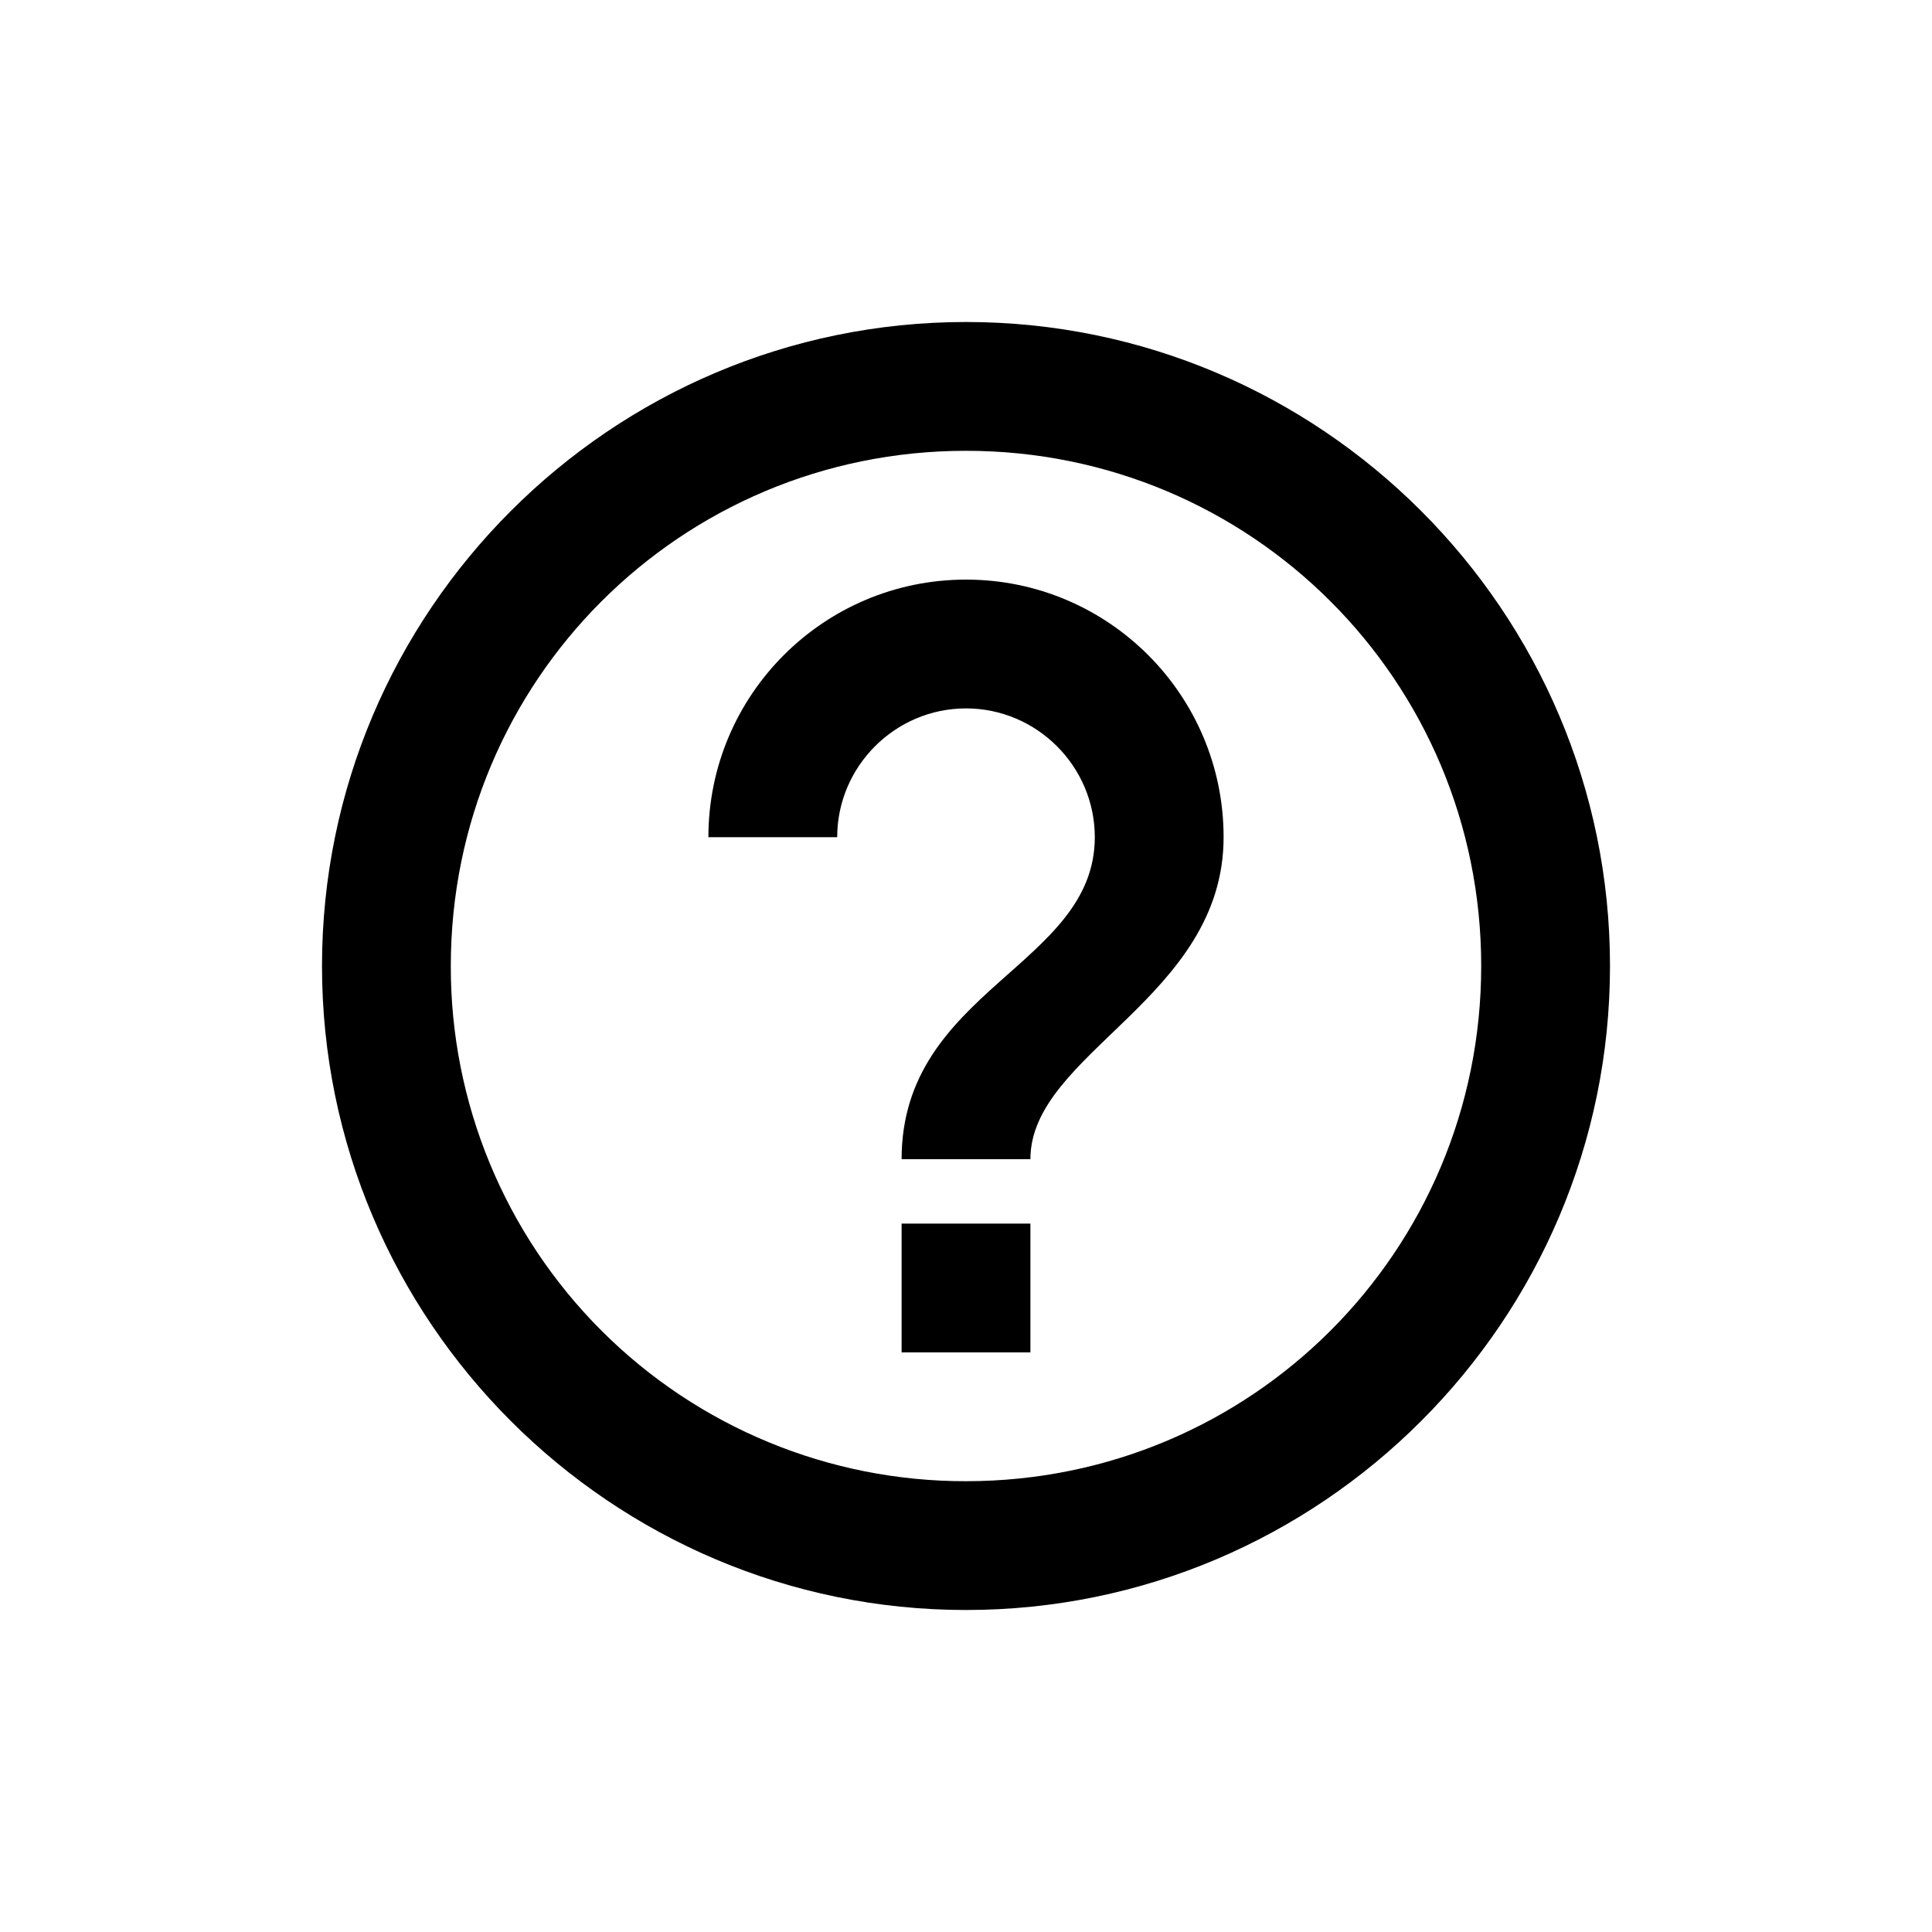
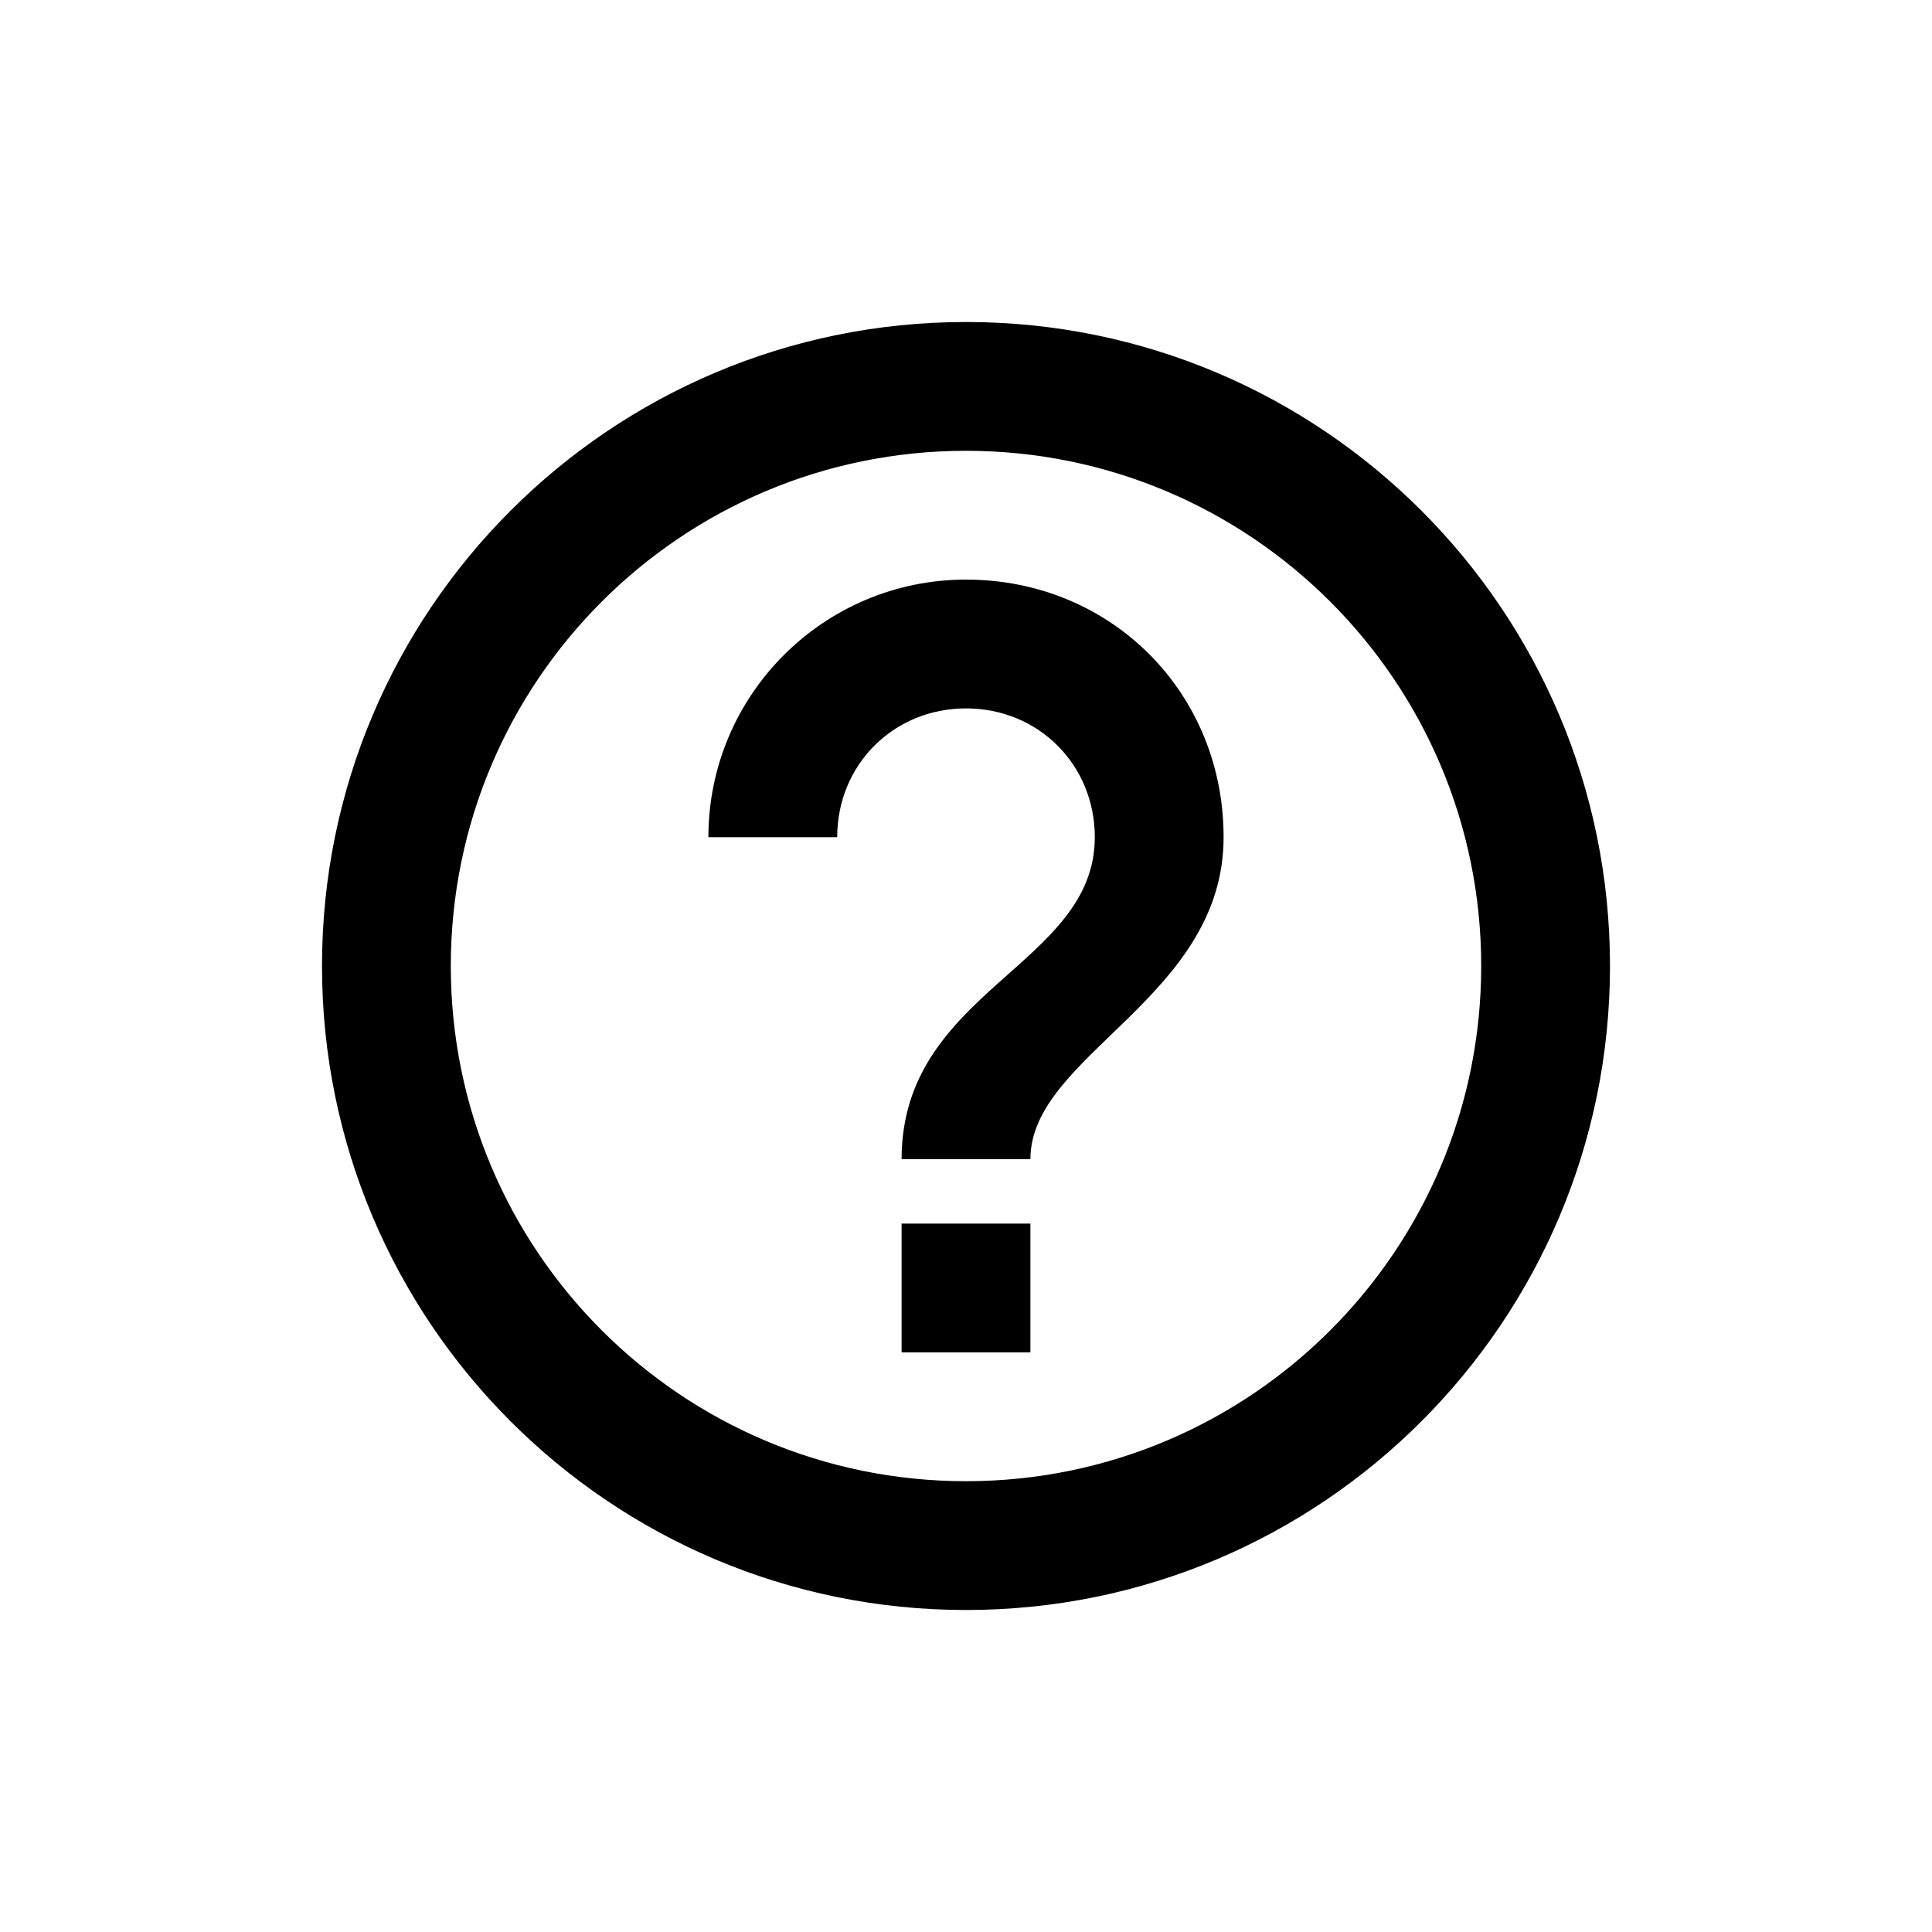
<svg viewBox="0 0 24 24">
-   <path d="M12 4c-4.409 0-8 3.591-8 8s3.591 8 8 8 8-3.591 8-8-3.591-8-8-8Zm0 1.6c3.544 0 6.4 2.856 6.4 6.4 0 3.544-2.856 6.4-6.4 6.4A6.388 6.388 0 0 1 5.6 12c0-3.544 2.856-6.4 6.4-6.4Zm0 1.6a3.2 3.2 0 0 0-3.2 3.2h1.6c0-.88.72-1.6 1.6-1.6.88 0 1.6.72 1.6 1.6 0 1.6-2.4 1.894-2.4 4h1.6c0-1.32 2.4-2 2.4-4A3.2 3.2 0 0 0 12 7.2Zm-.8 8v1.6h1.6v-1.6h-1.6Z" />
+   <path d="M12 4a8 8 0 1 0 0 16 8 8 0 0 0 0-16Zm0 1.6a6.4 6.4 0 1 1 0 12.8 6.4 6.4 0 1 1 0-12.8Zm0 1.6a3.2 3.2 0 0 0-3.2 3.2h1.6c0-.9.7-1.6 1.6-1.6.9 0 1.6.7 1.6 1.6 0 1.6-2.4 1.9-2.4 4h1.6c0-1.3 2.4-2 2.4-4 0-1.8-1.4-3.2-3.2-3.2Zm-.8 8v1.6h1.6v-1.6h-1.6Z" />
</svg>
